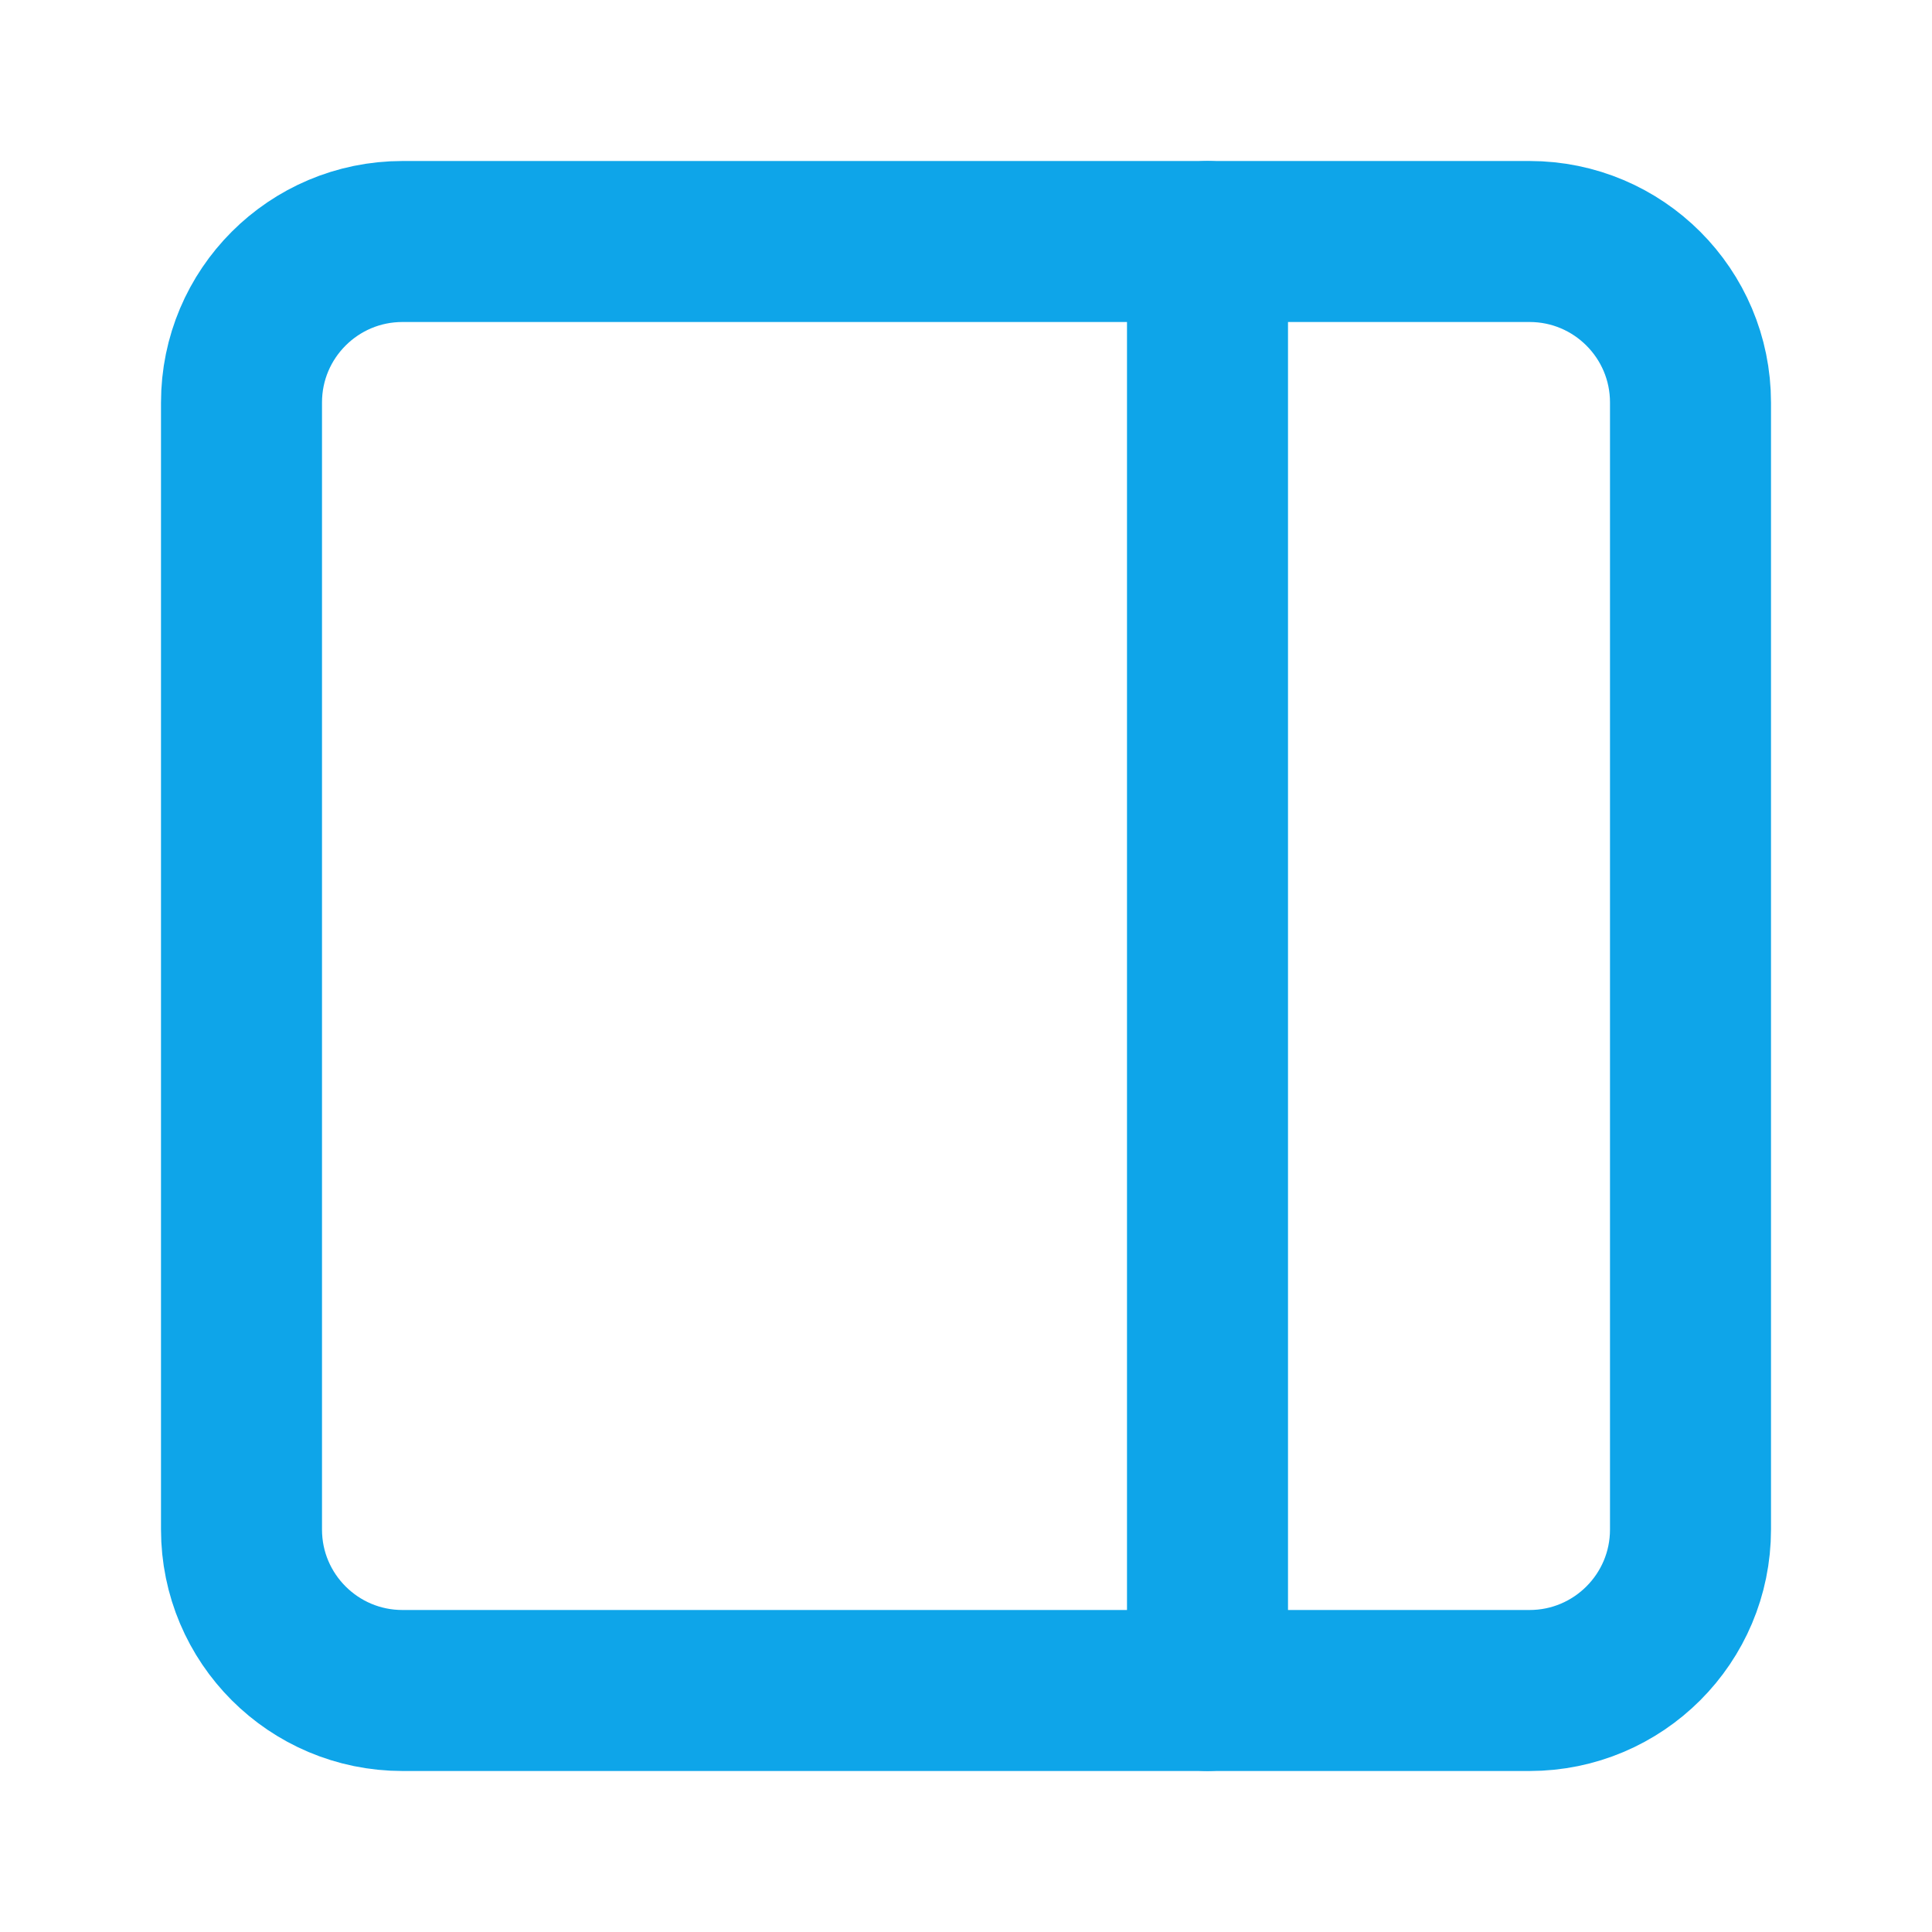
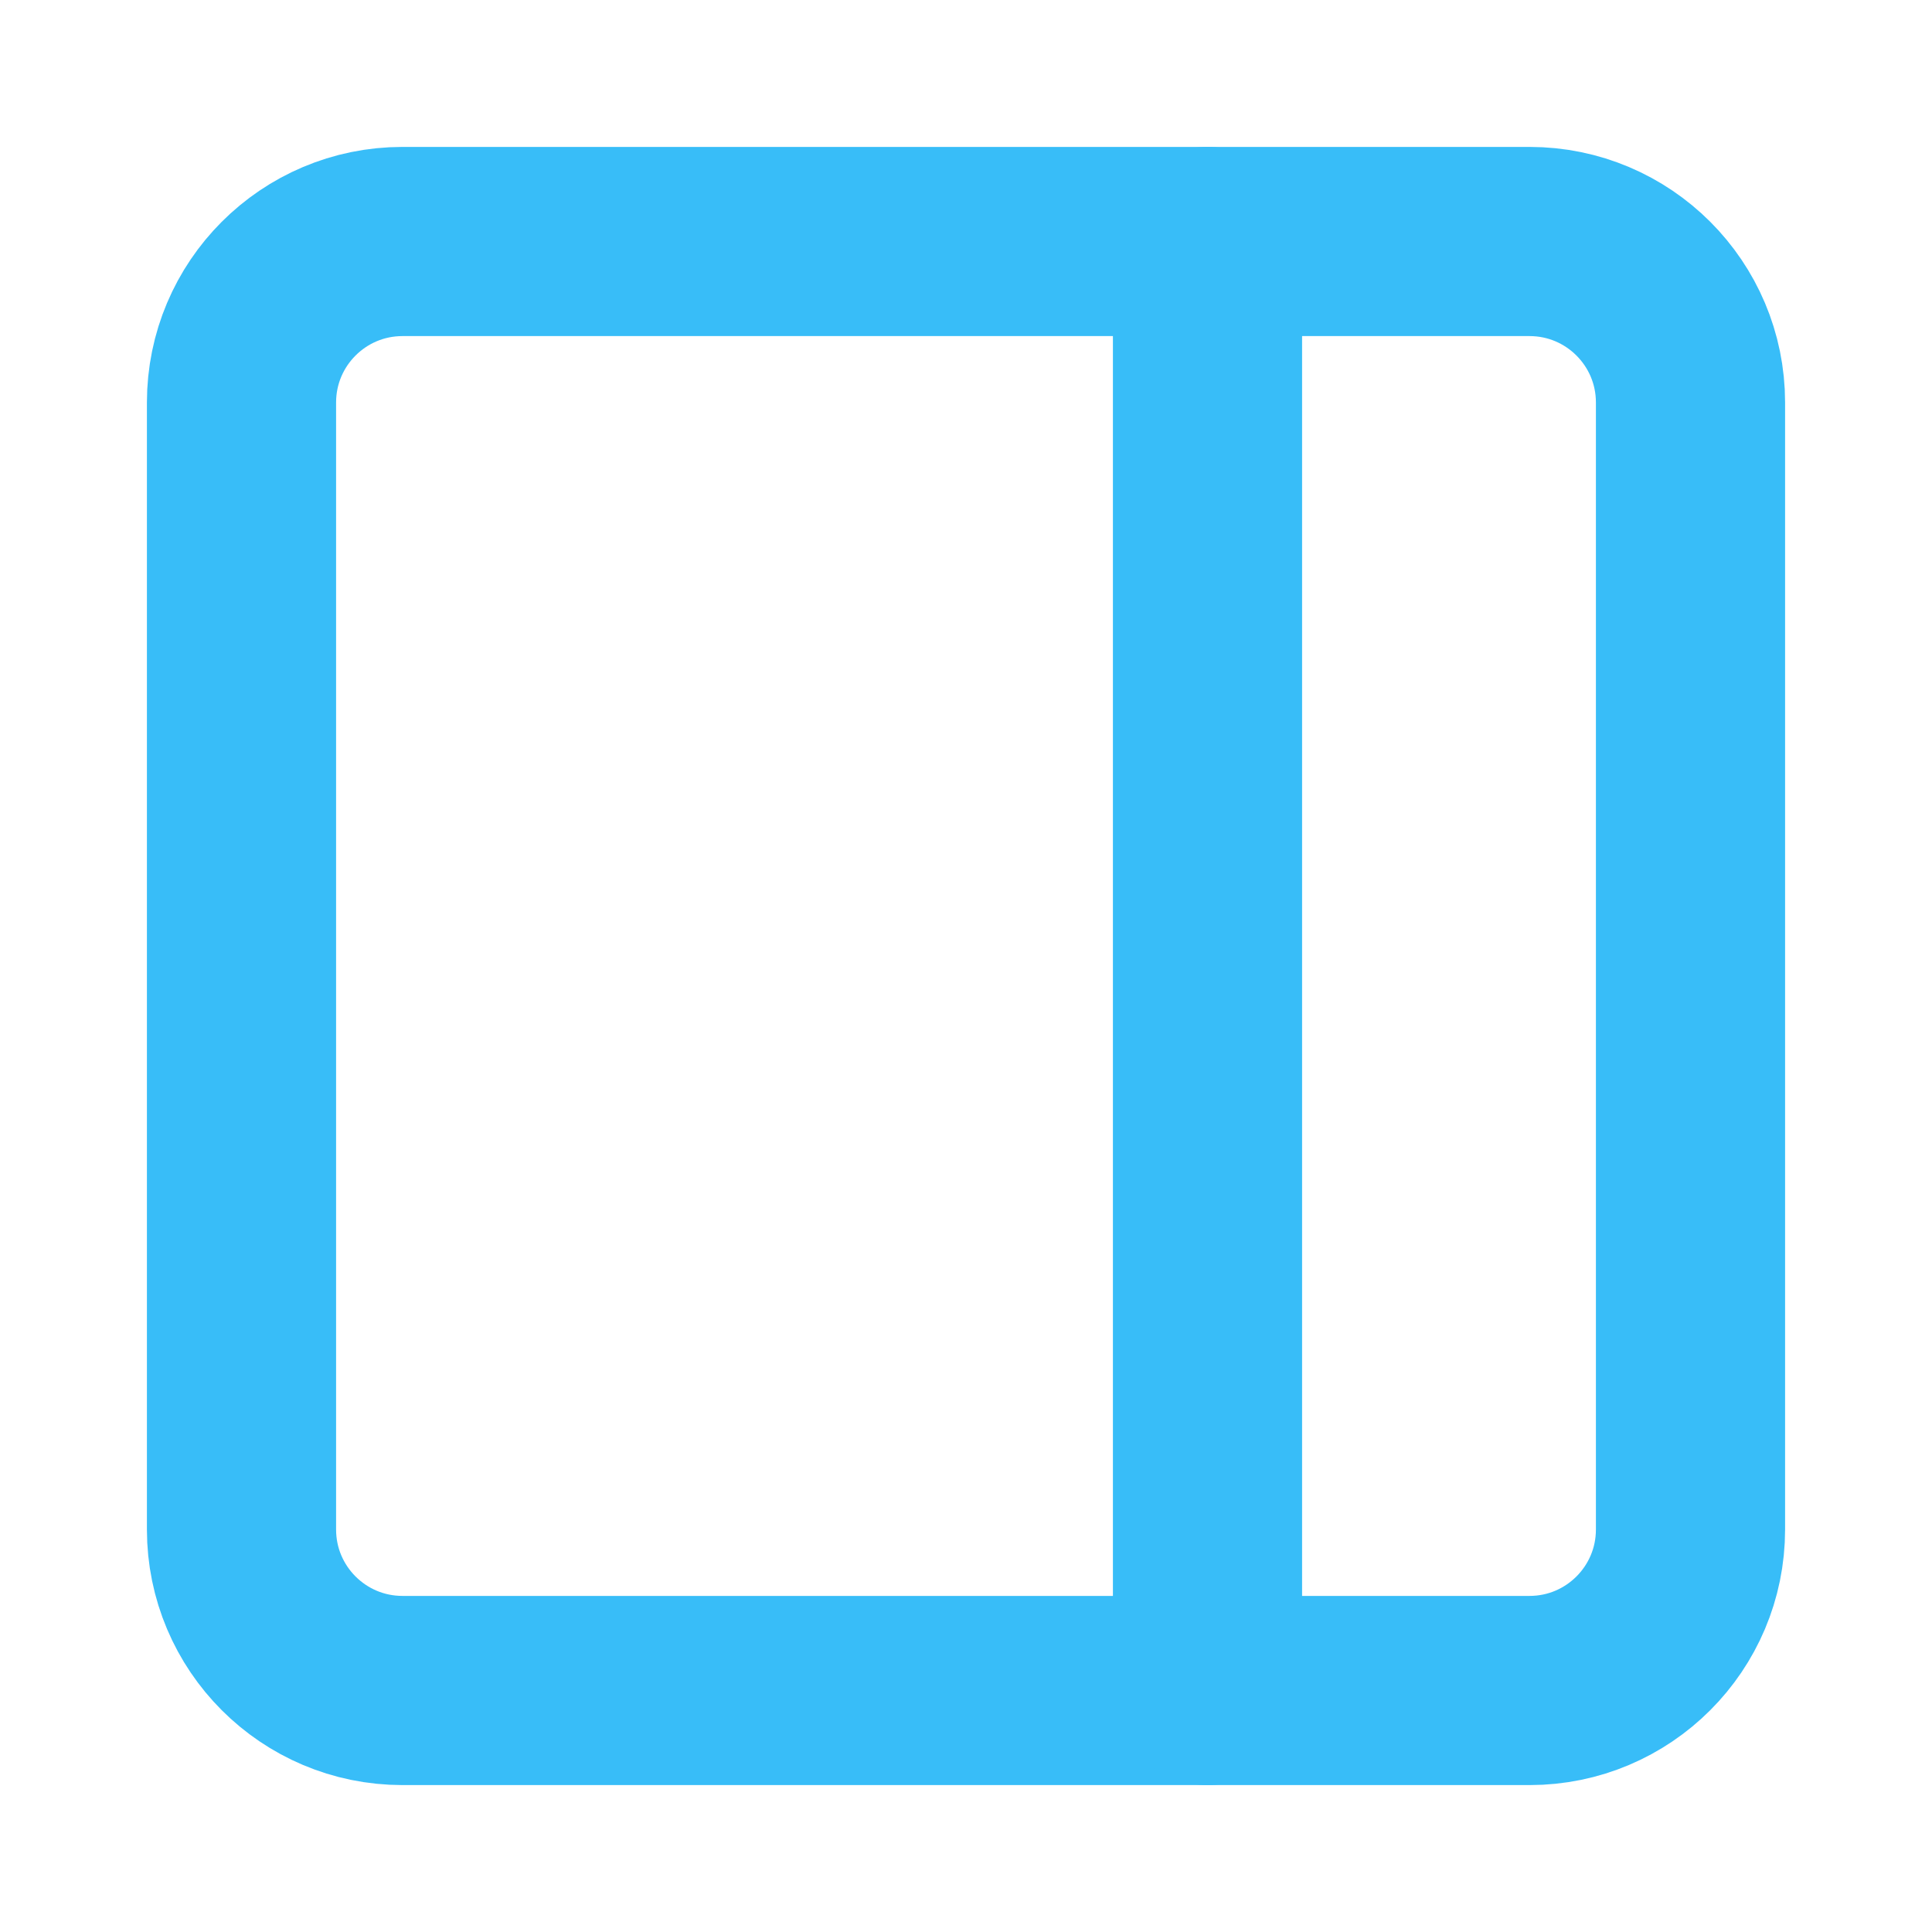
- <svg xmlns="http://www.w3.org/2000/svg" width="24" height="24" viewBox="0 0 24 24" fill="none" stroke="#0ea5e9" stroke-width="2" stroke-linecap="round" stroke-linejoin="round">
+ <svg xmlns="http://www.w3.org/2000/svg" width="24" height="24" viewBox="0 0 24 24" fill="none" stroke="#38bdf8" stroke-width="2.35" stroke-linecap="round" stroke-linejoin="round">
  <rect width="18" height="18" x="3" y="3" rx="2" />
  <path d="M15 3v18" />
</svg>
